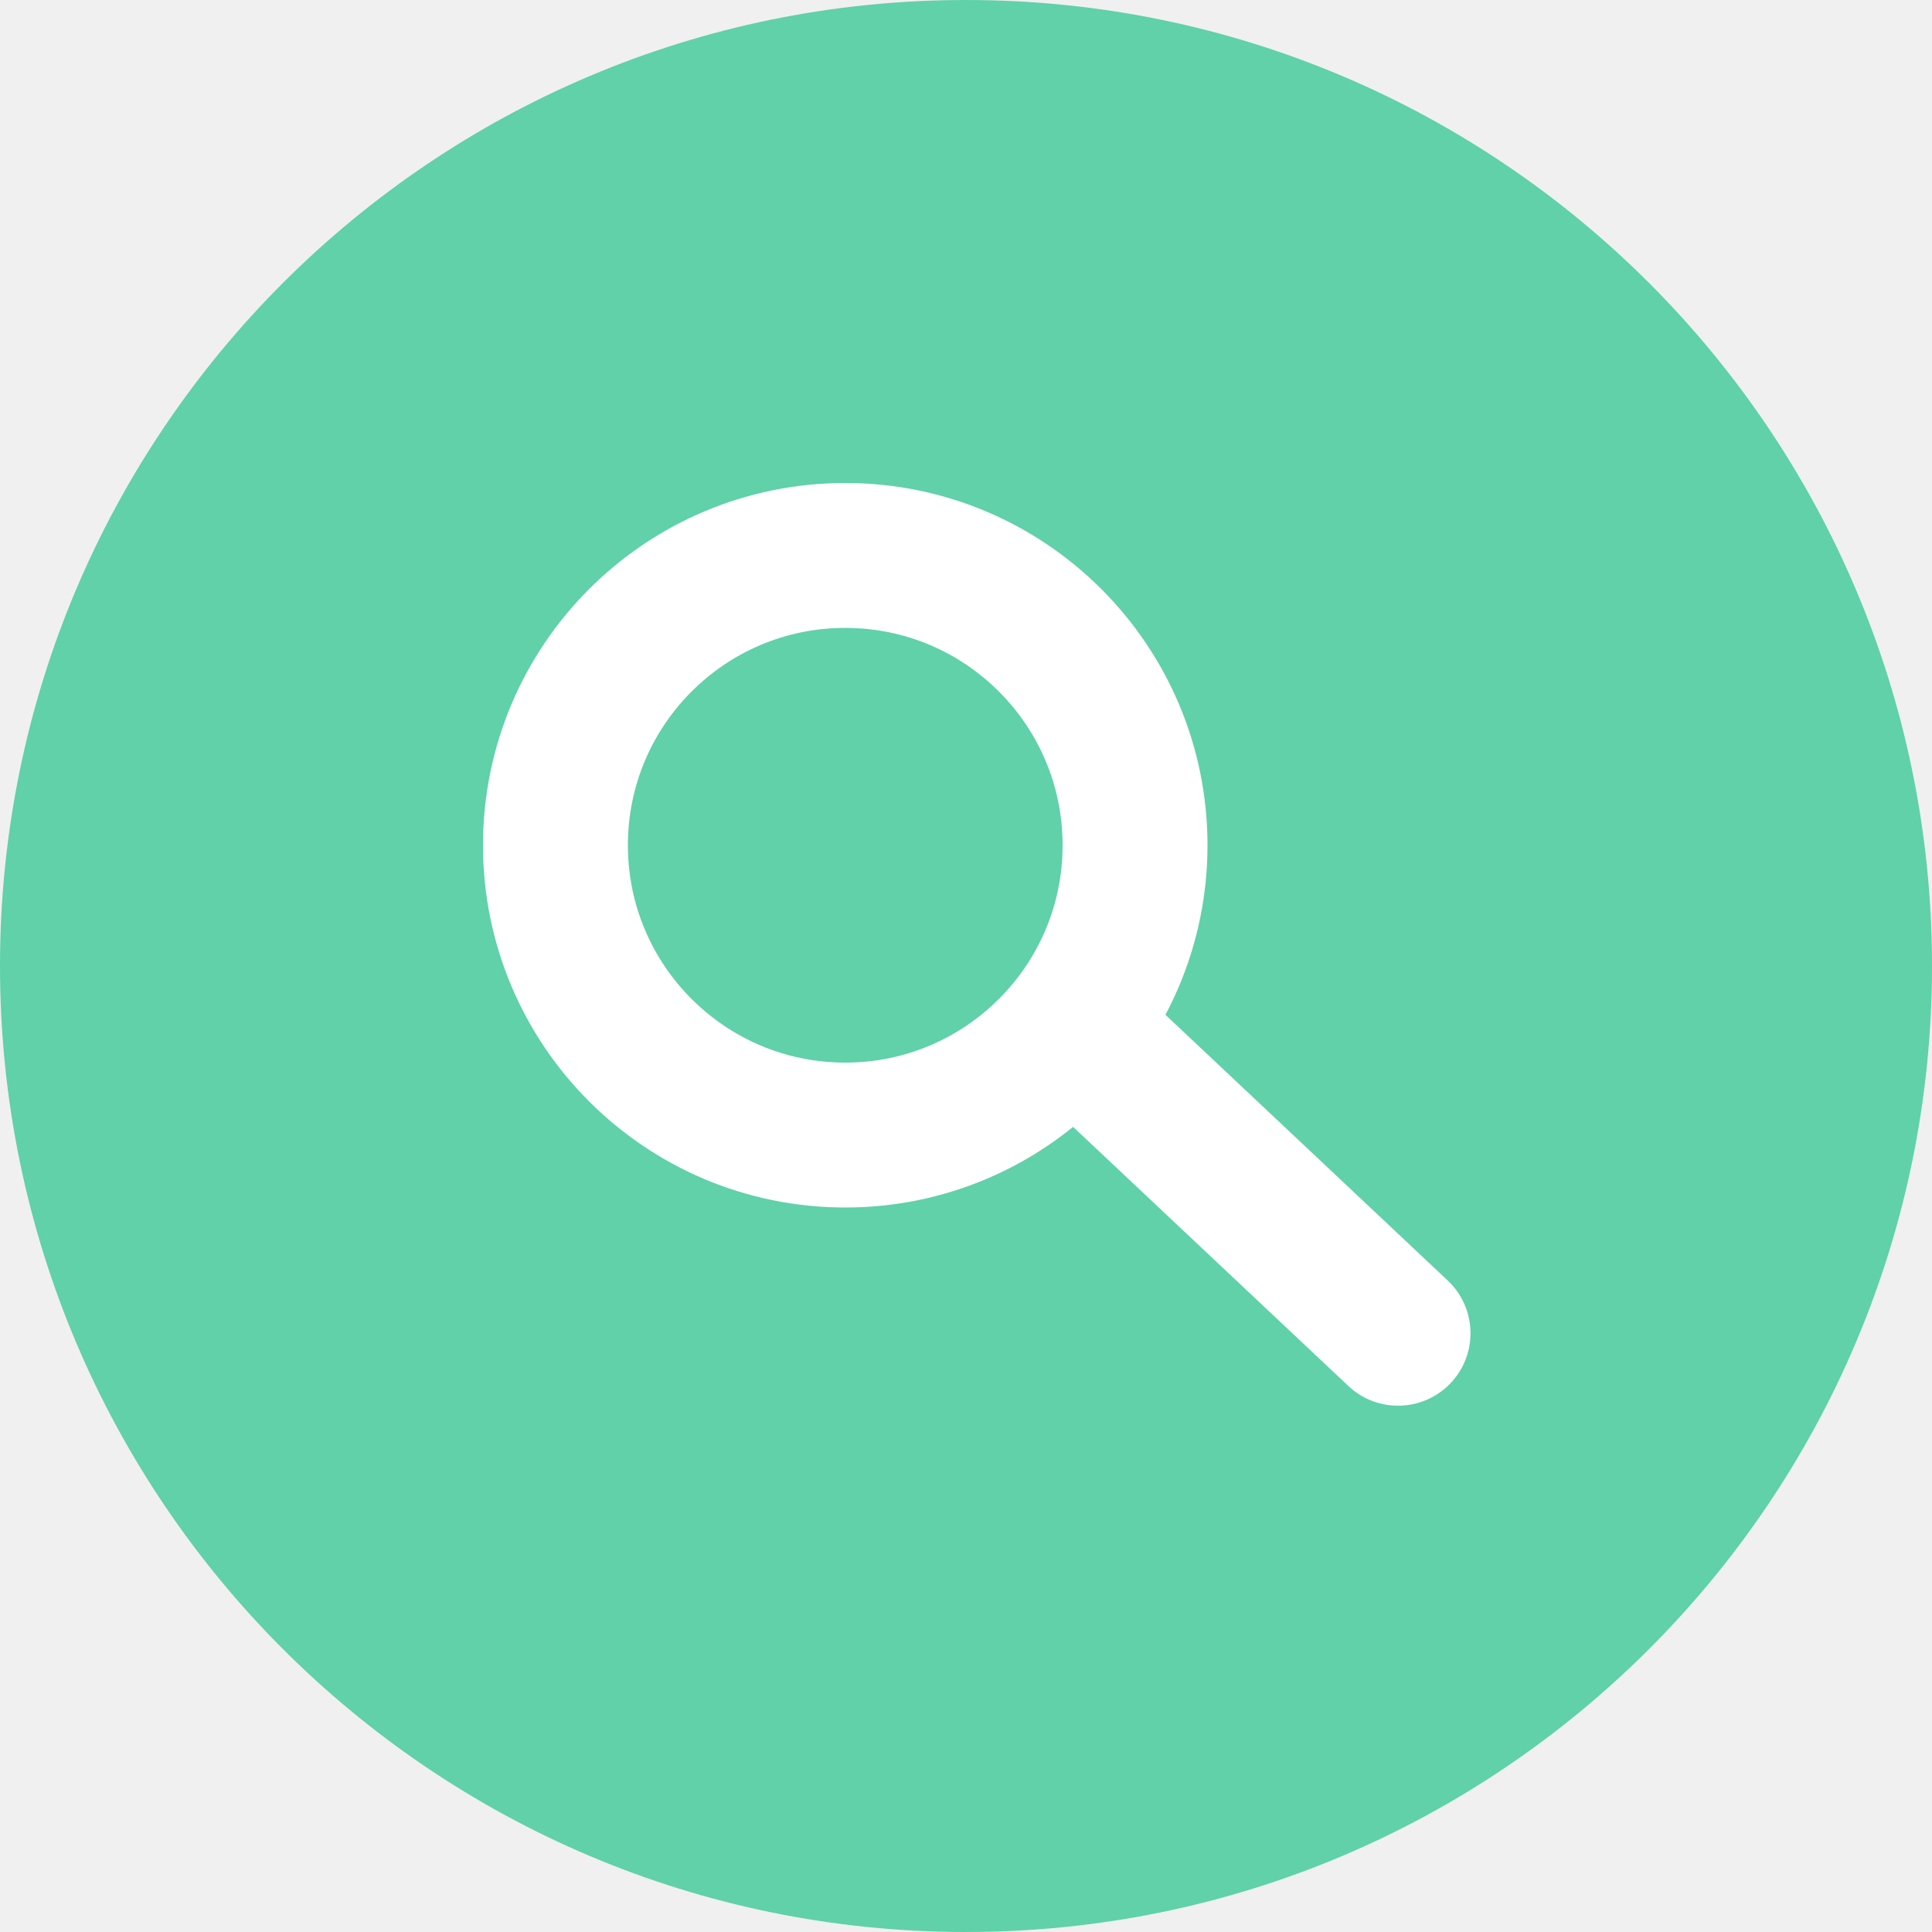
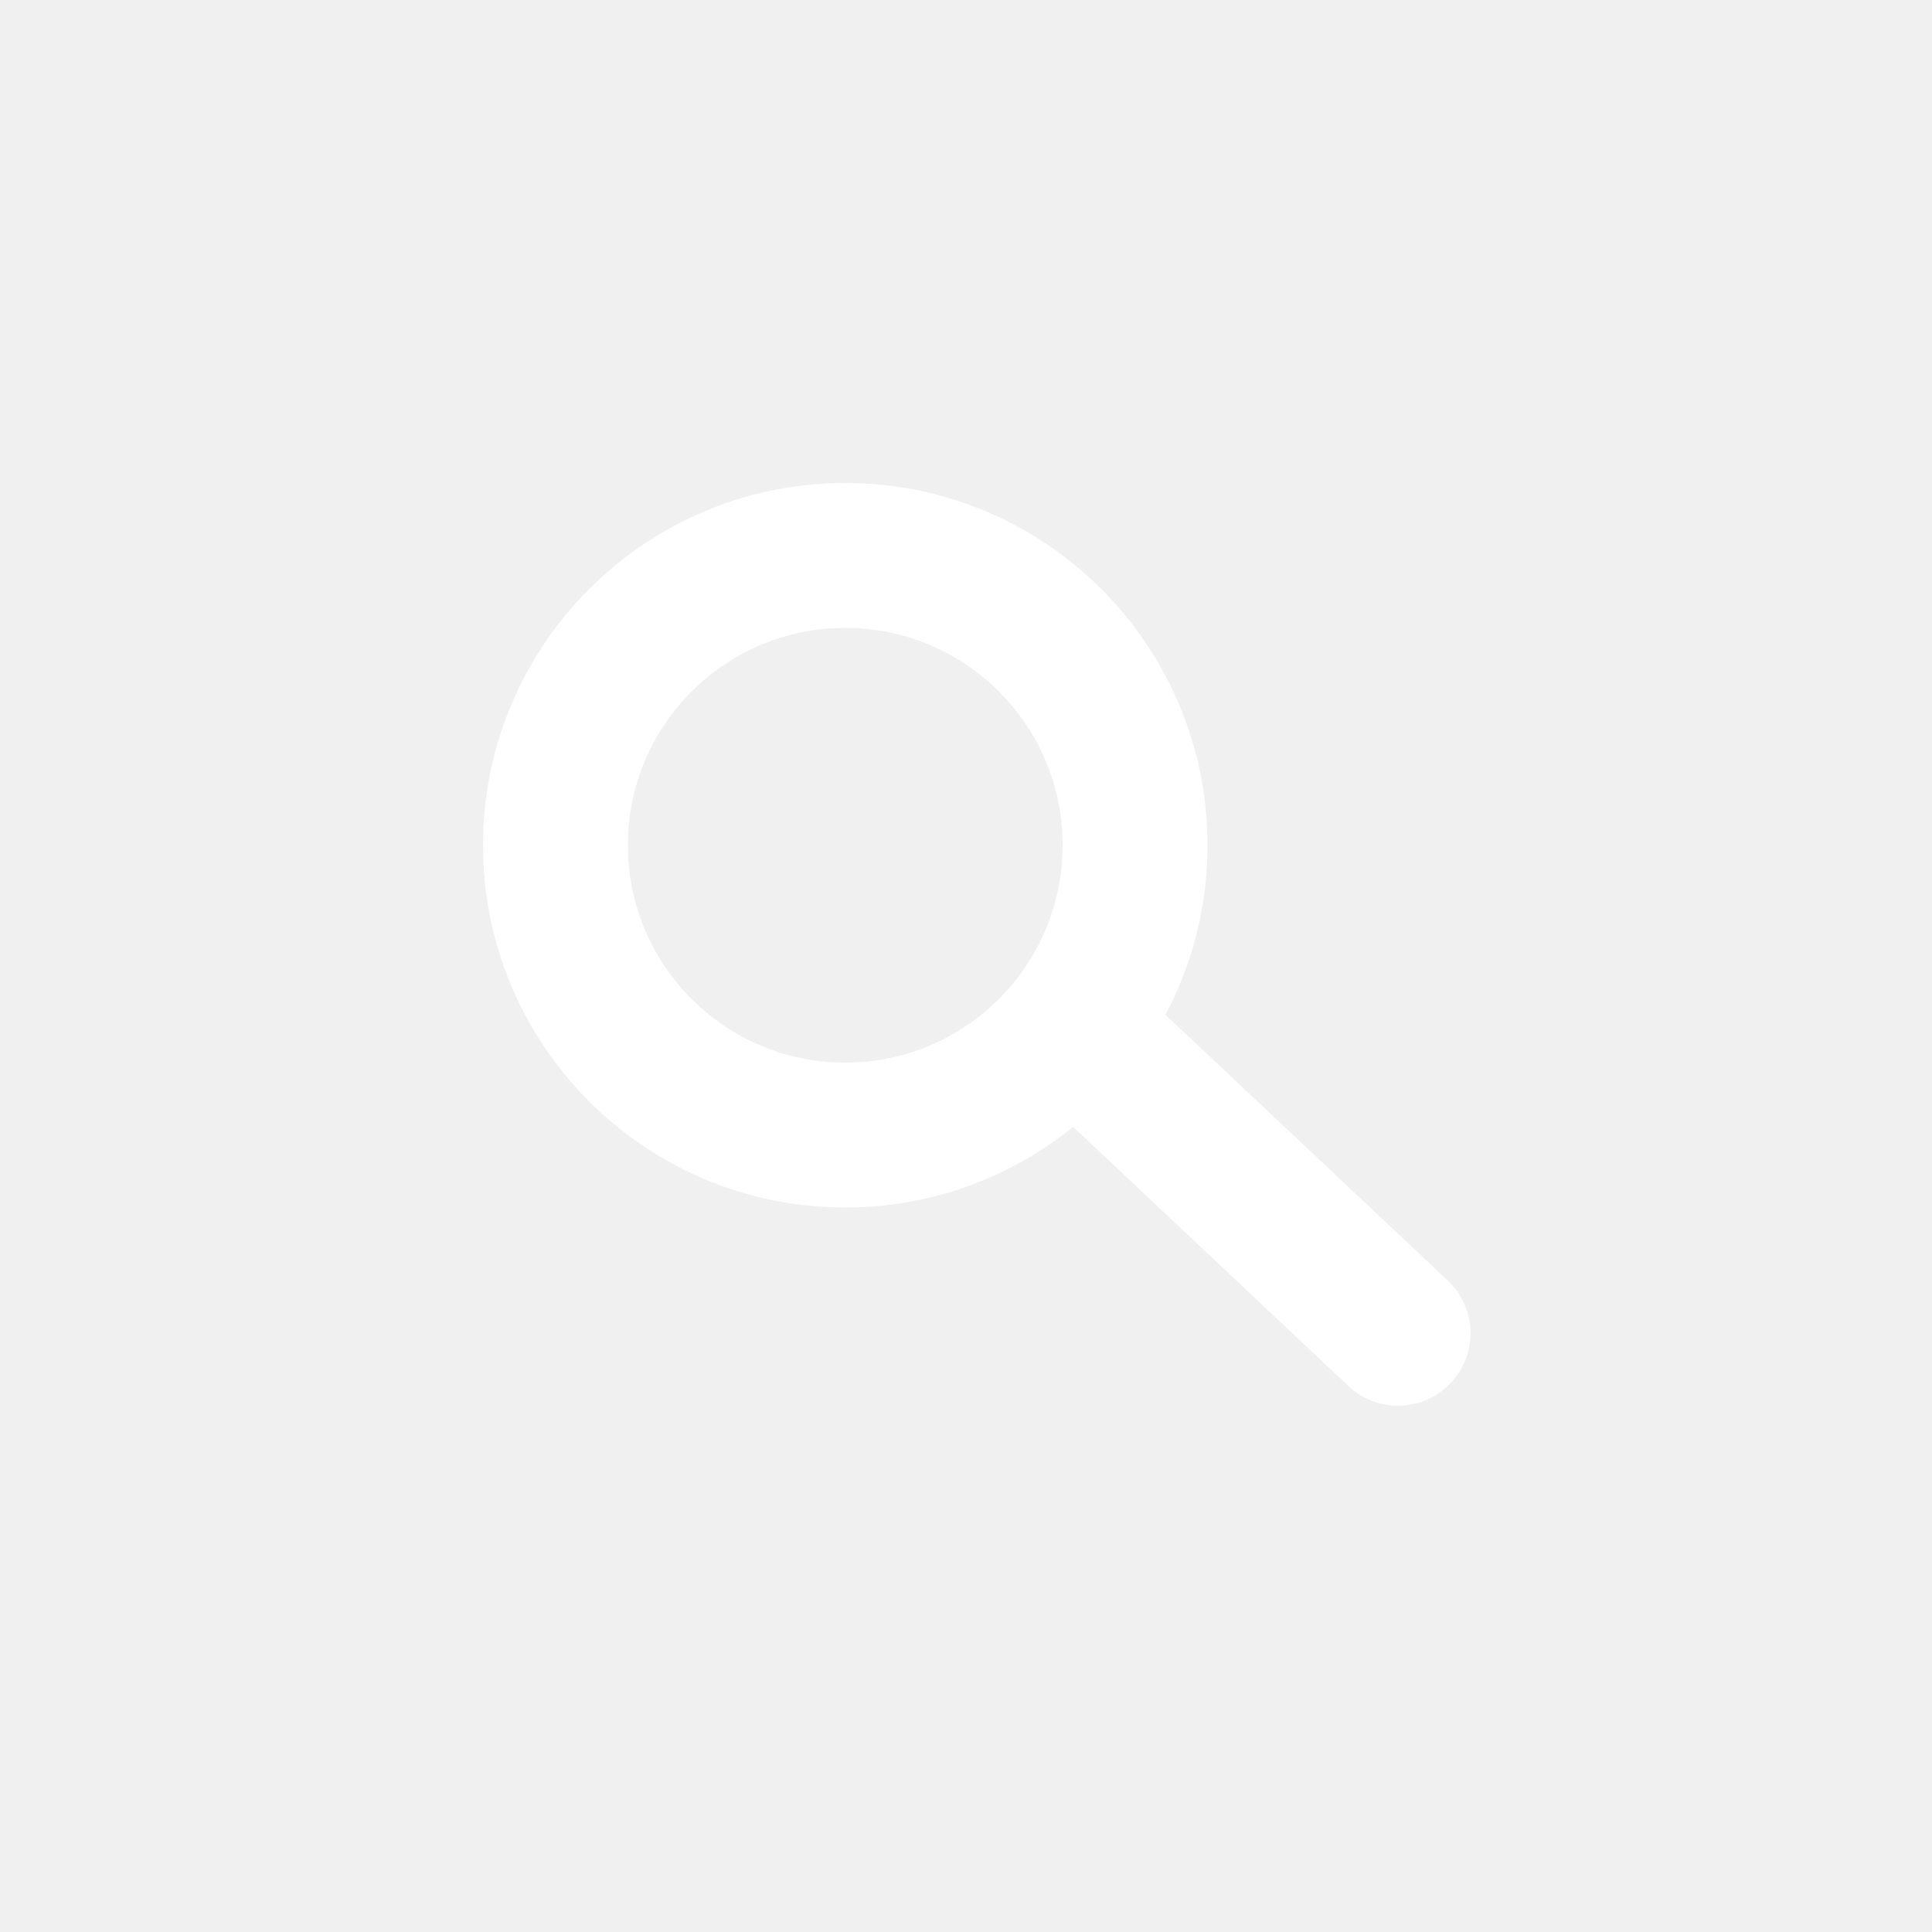
<svg xmlns="http://www.w3.org/2000/svg" width="40" height="40" viewBox="0 0 40 40" fill="none">
-   <circle cx="20" cy="20" r="20" fill="#60D1A9" />
+   <circle cx="20" cy="20" r="20" fill="$main-color" />
  <circle cx="17.5" cy="17.5" r="6" stroke="white" stroke-width="3" />
  <rect x="23.056" y="20" width="11" height="3" rx="1.5" transform="rotate(43.2692 23.0562 19.9999)" fill="white" />
</svg>
